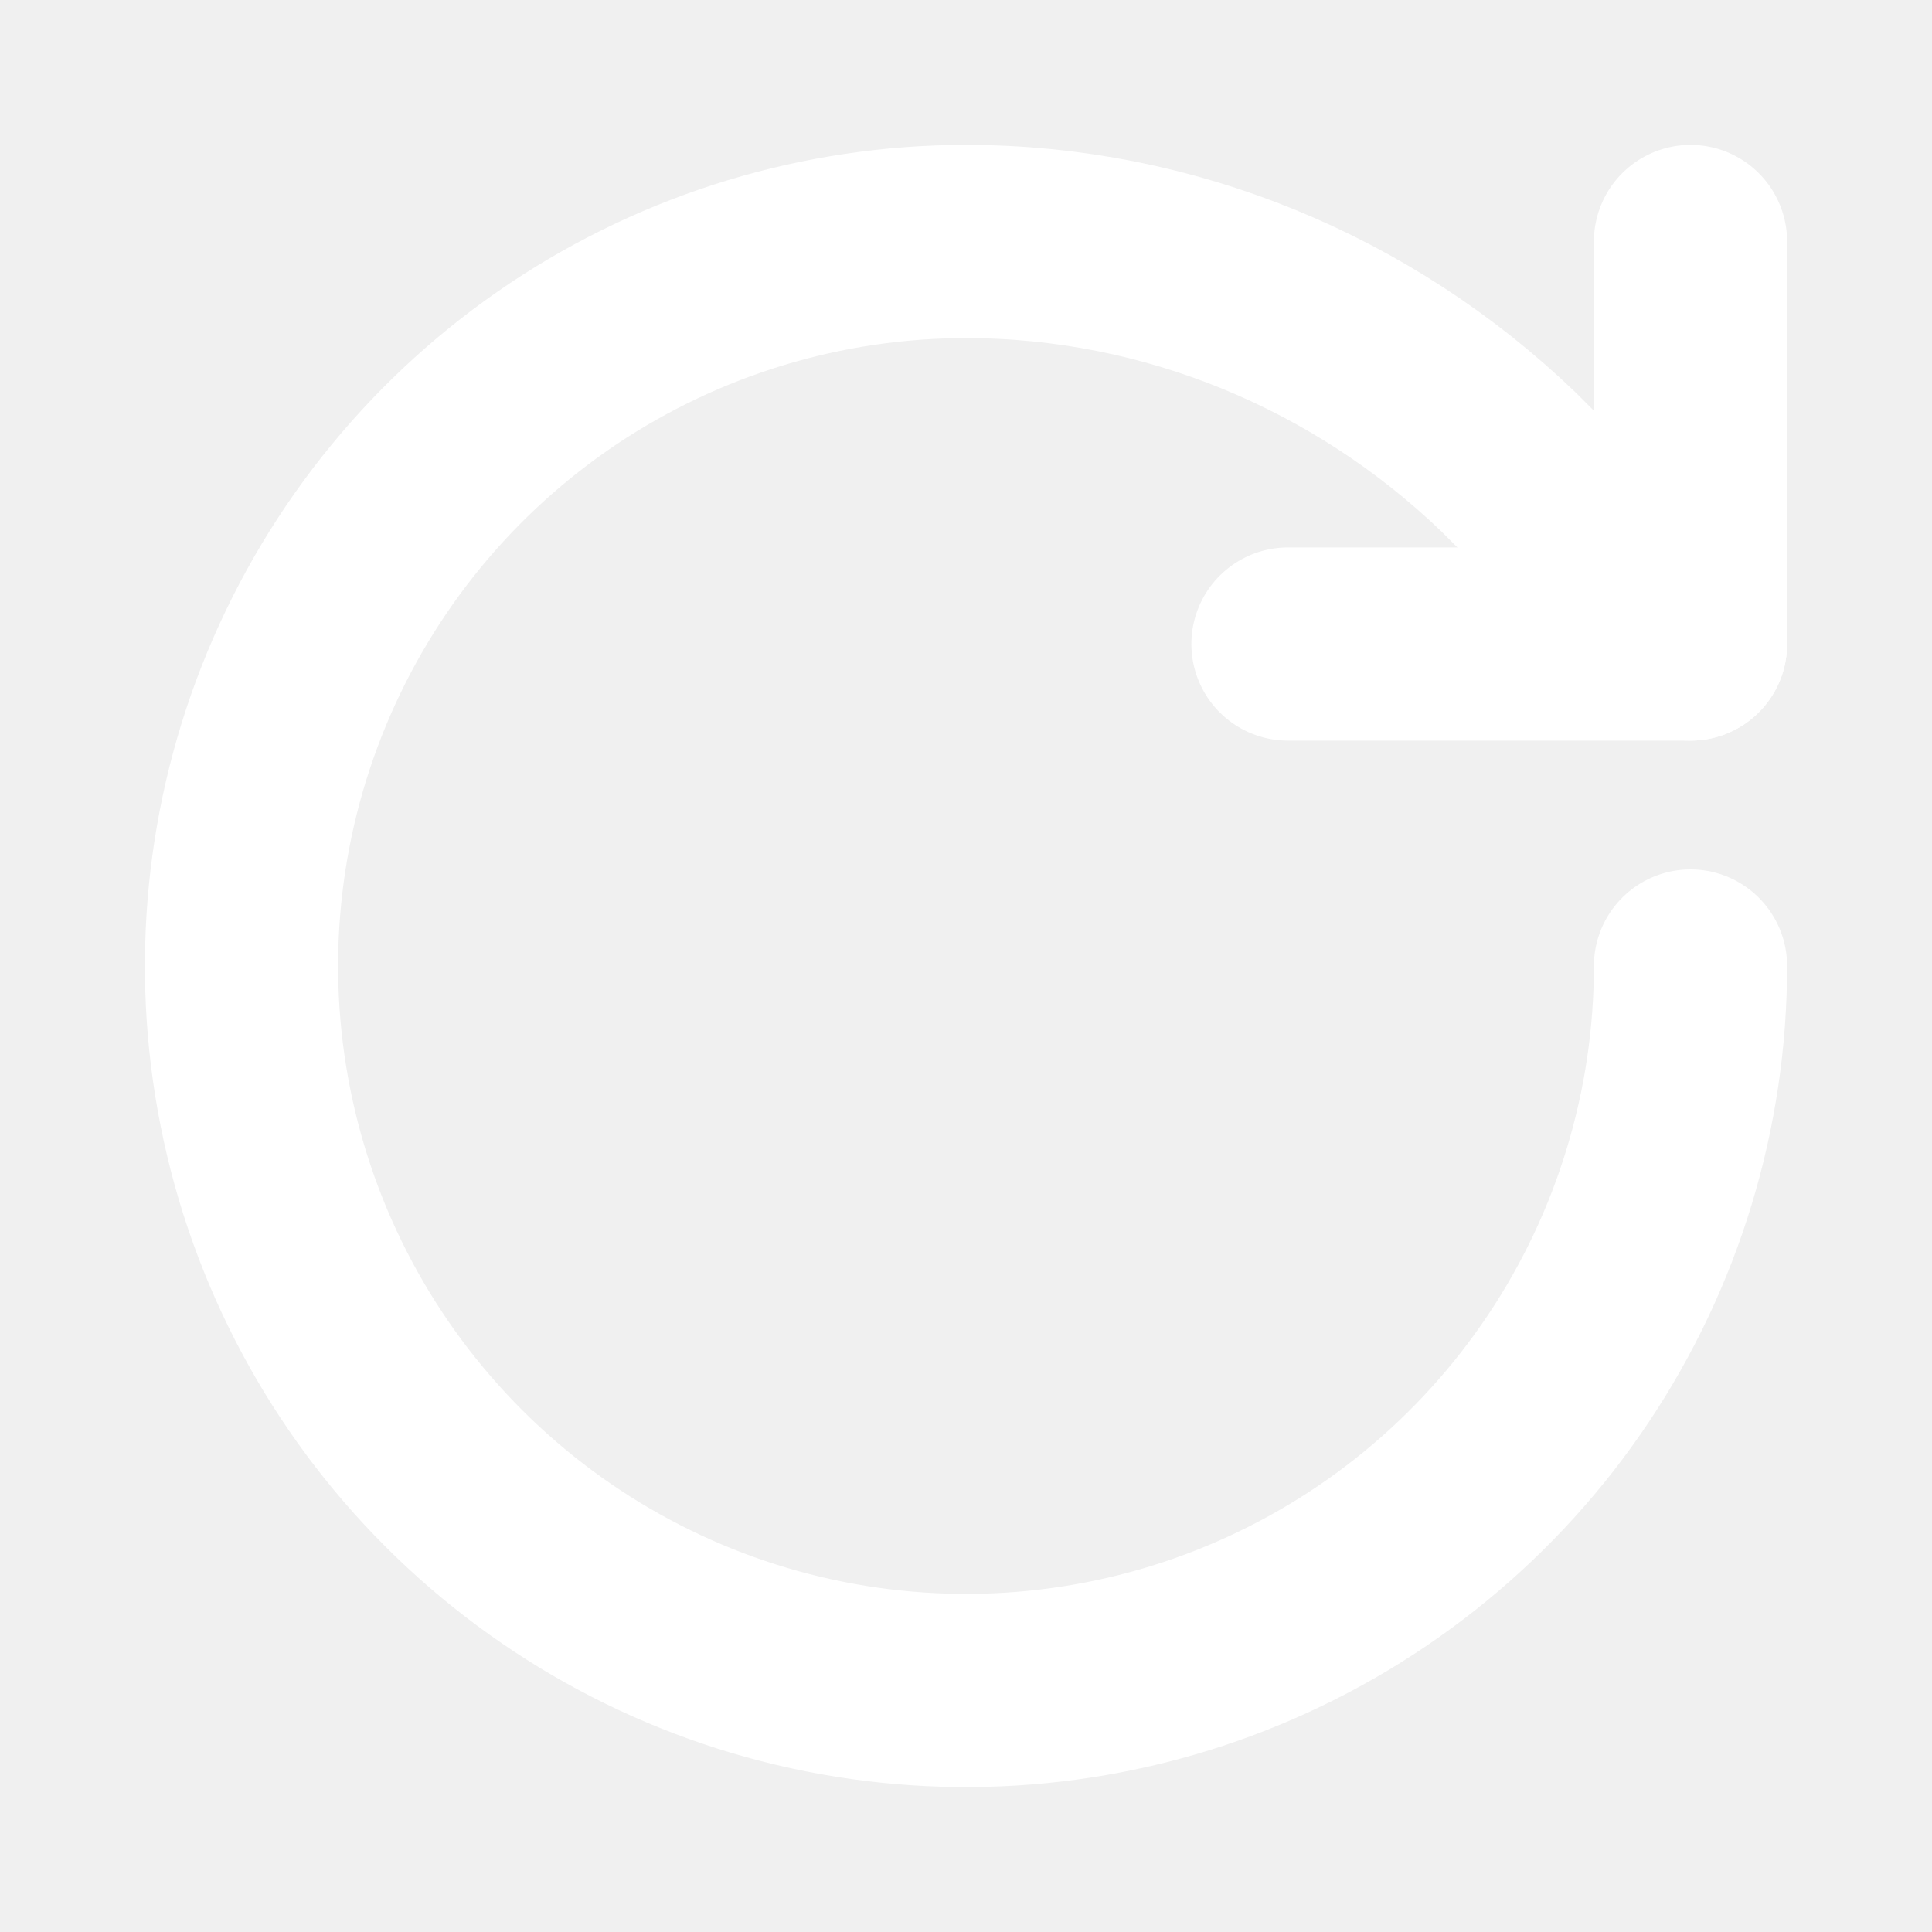
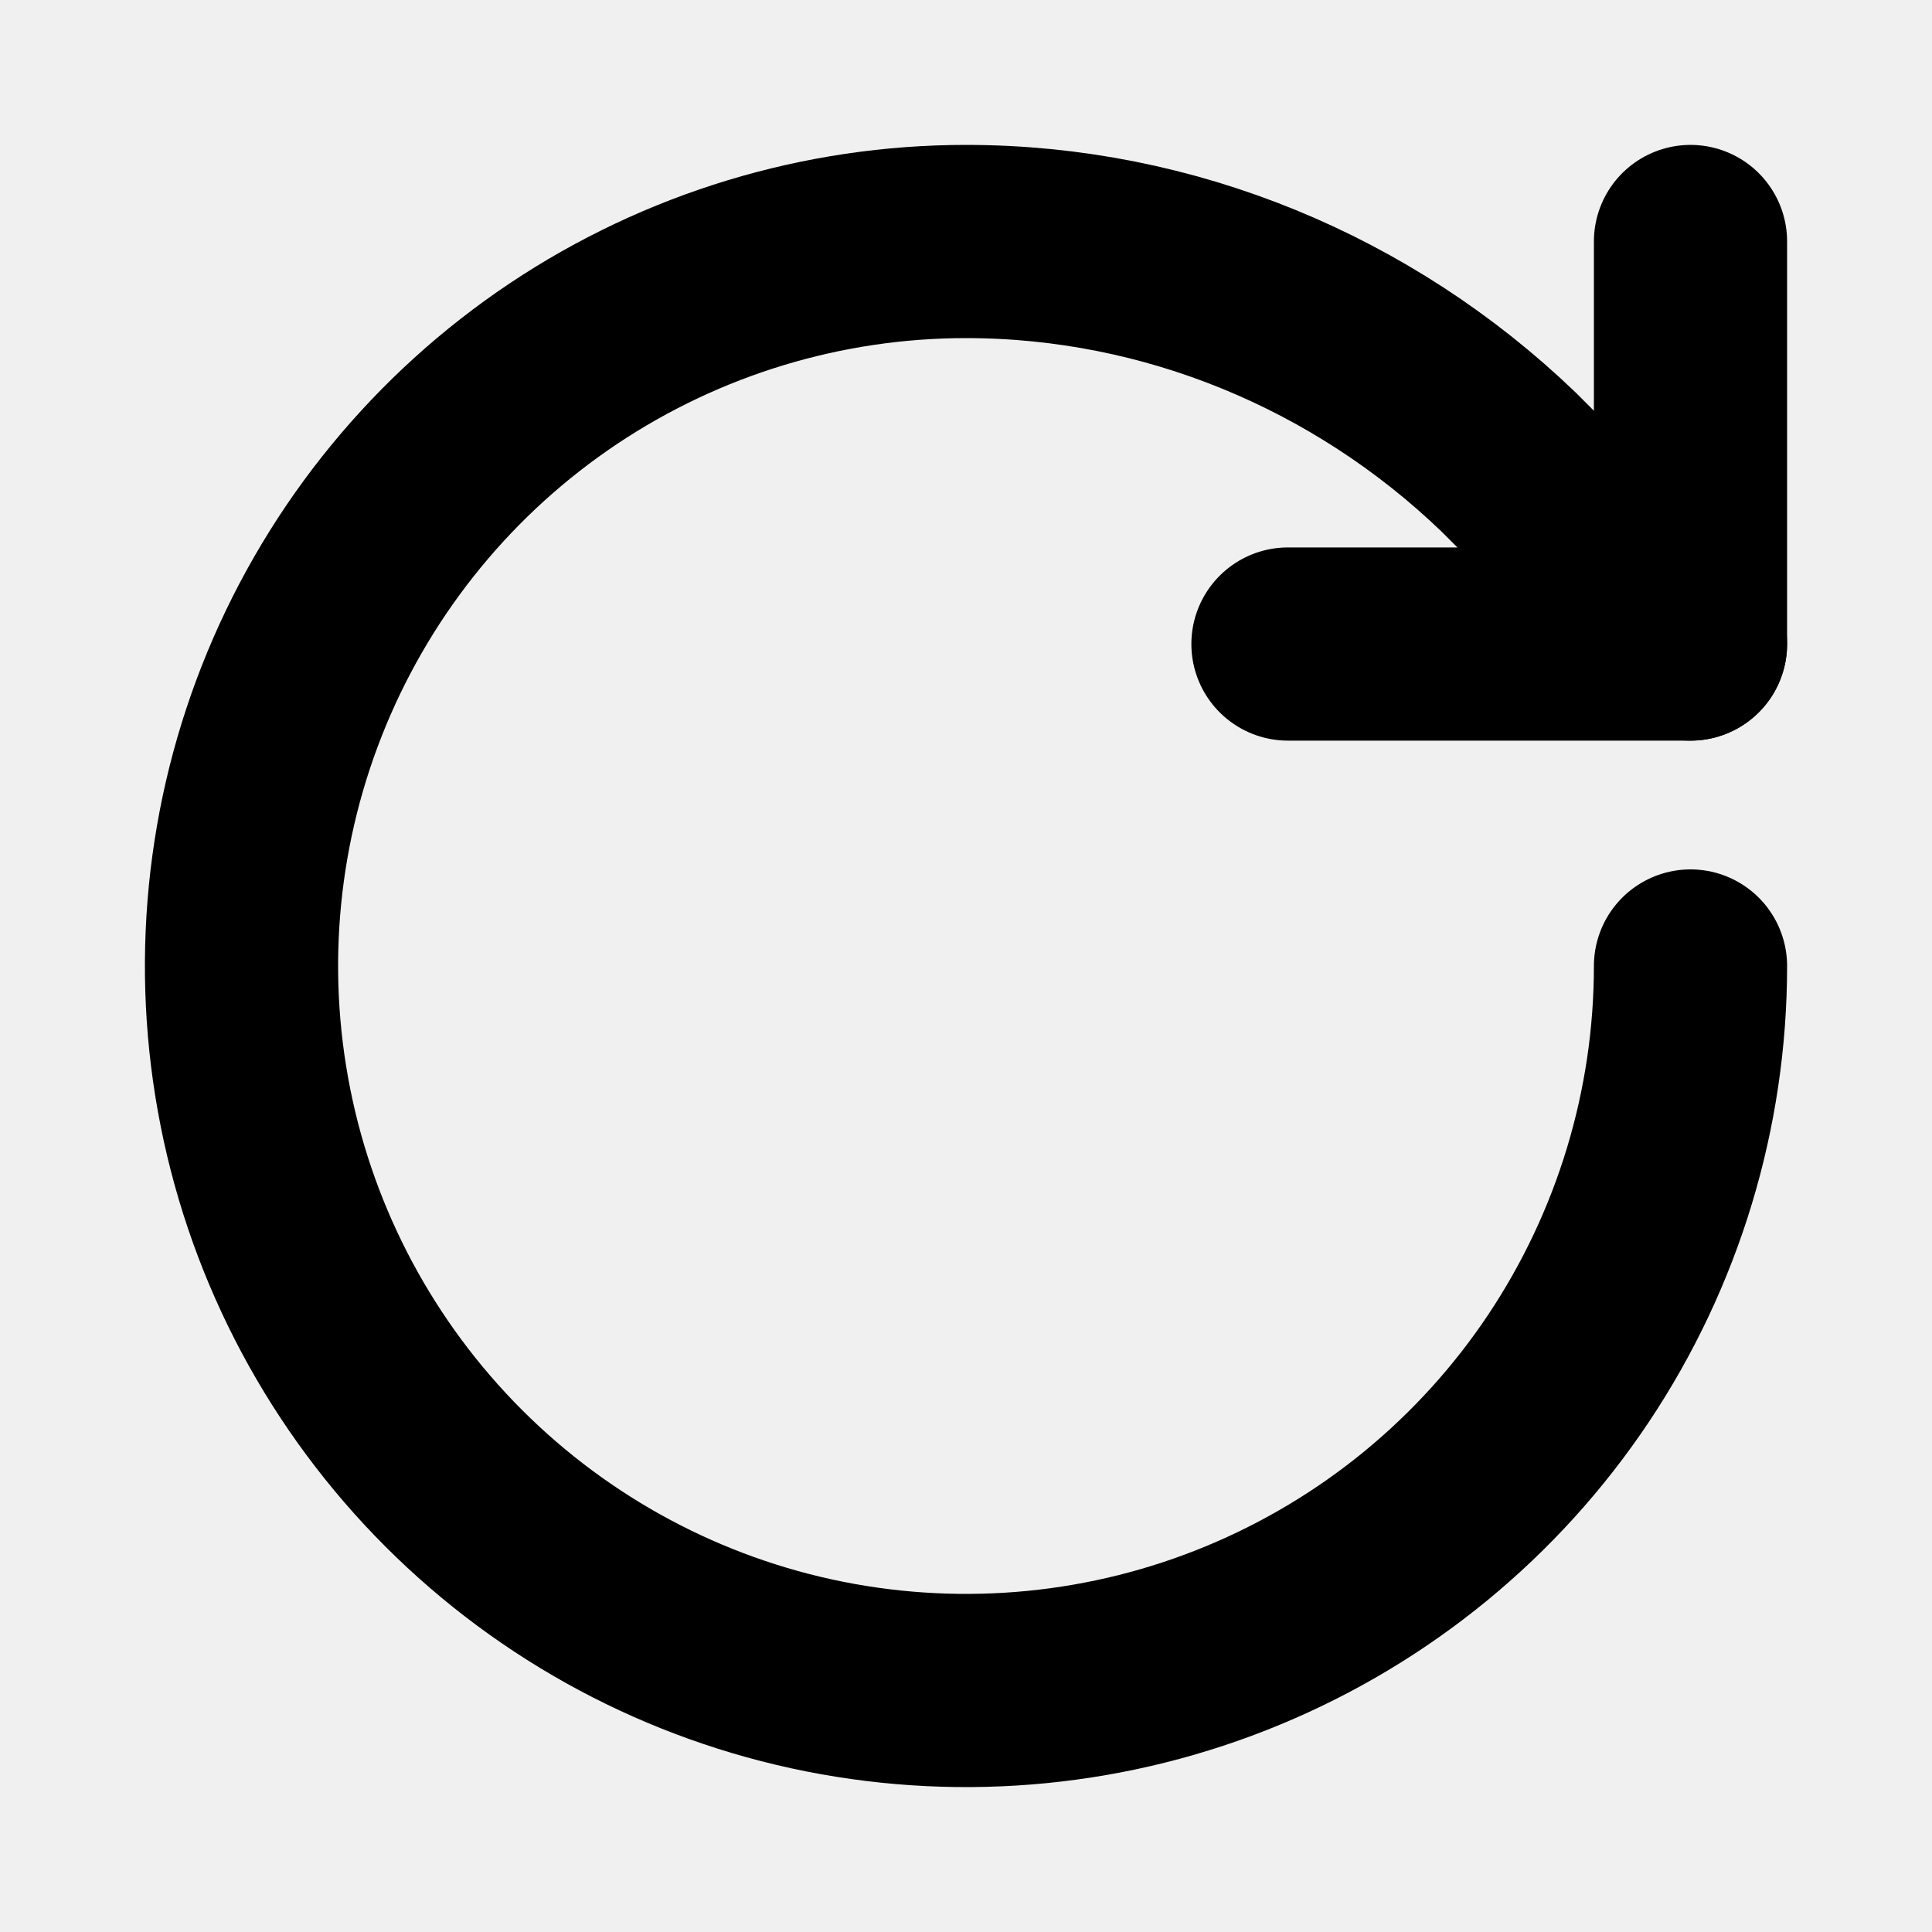
<svg xmlns="http://www.w3.org/2000/svg" width="20" height="20" viewBox="0 0 20 20" fill="none">
-   <path d="M17.5 10C17.5 11.483 17.06 12.933 16.236 14.167C15.412 15.4 14.241 16.361 12.87 16.929C11.5 17.497 9.992 17.645 8.537 17.356C7.082 17.067 5.746 16.352 4.697 15.303C3.648 14.254 2.933 12.918 2.644 11.463C2.355 10.008 2.503 8.5 3.071 7.13C3.639 5.759 4.6 4.588 5.833 3.764C7.067 2.94 8.517 2.5 10 2.5C12.1 2.5 14.108 3.333 15.617 4.783L17.5 6.667" stroke="white" stroke-width="2" stroke-linecap="round" stroke-linejoin="round" />
-   <path d="M17.5 2.5V6.667H13.333" stroke="white" stroke-width="2" stroke-linecap="round" stroke-linejoin="round" />
+   <path d="M17.5 10C17.5 11.483 17.06 12.933 16.236 14.167C15.412 15.4 14.241 16.361 12.87 16.929C11.5 17.497 9.992 17.645 8.537 17.356C7.082 17.067 5.746 16.352 4.697 15.303C3.648 14.254 2.933 12.918 2.644 11.463C2.355 10.008 2.503 8.5 3.071 7.13C3.639 5.759 4.6 4.588 5.833 3.764C7.067 2.94 8.517 2.5 10 2.5C12.1 2.5 14.108 3.333 15.617 4.783L17.5 6.667" stroke="currentColor" stroke-width="2" stroke-linecap="round" stroke-linejoin="round" />
+   <path d="M17.5 2.5V6.667H13.333" stroke="currentColor" stroke-width="2" stroke-linecap="round" stroke-linejoin="round" />
</svg>
